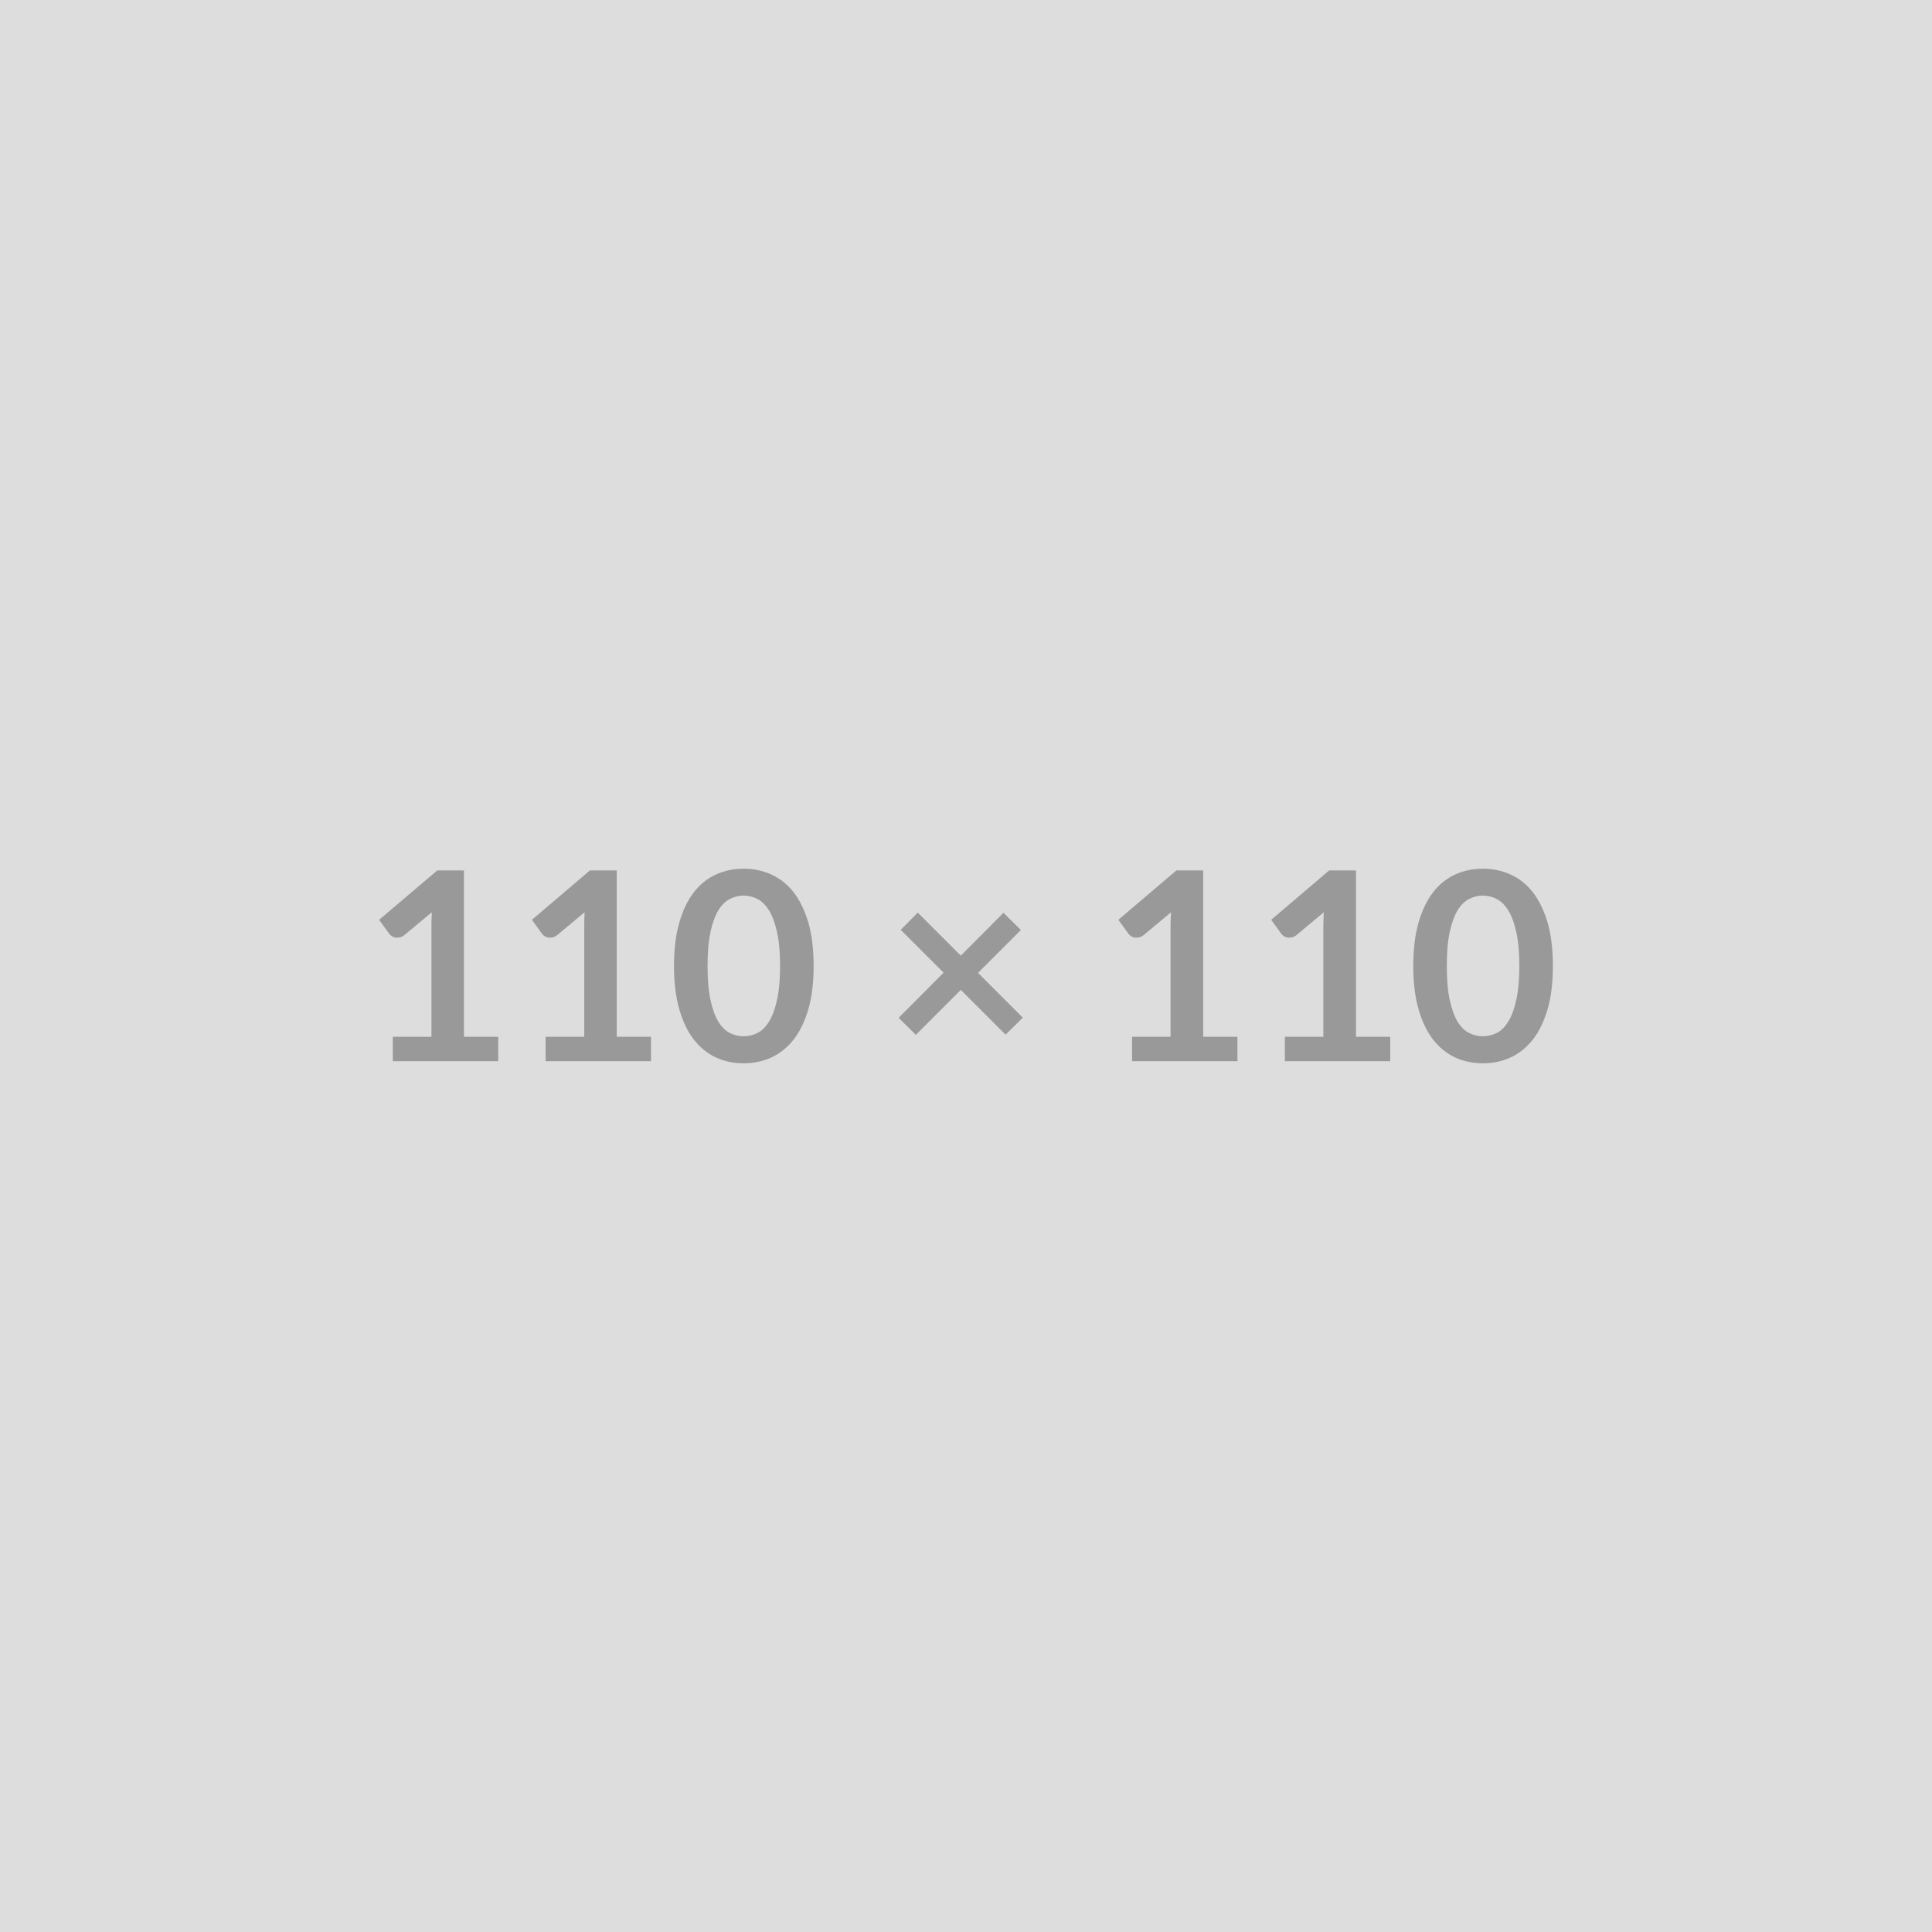
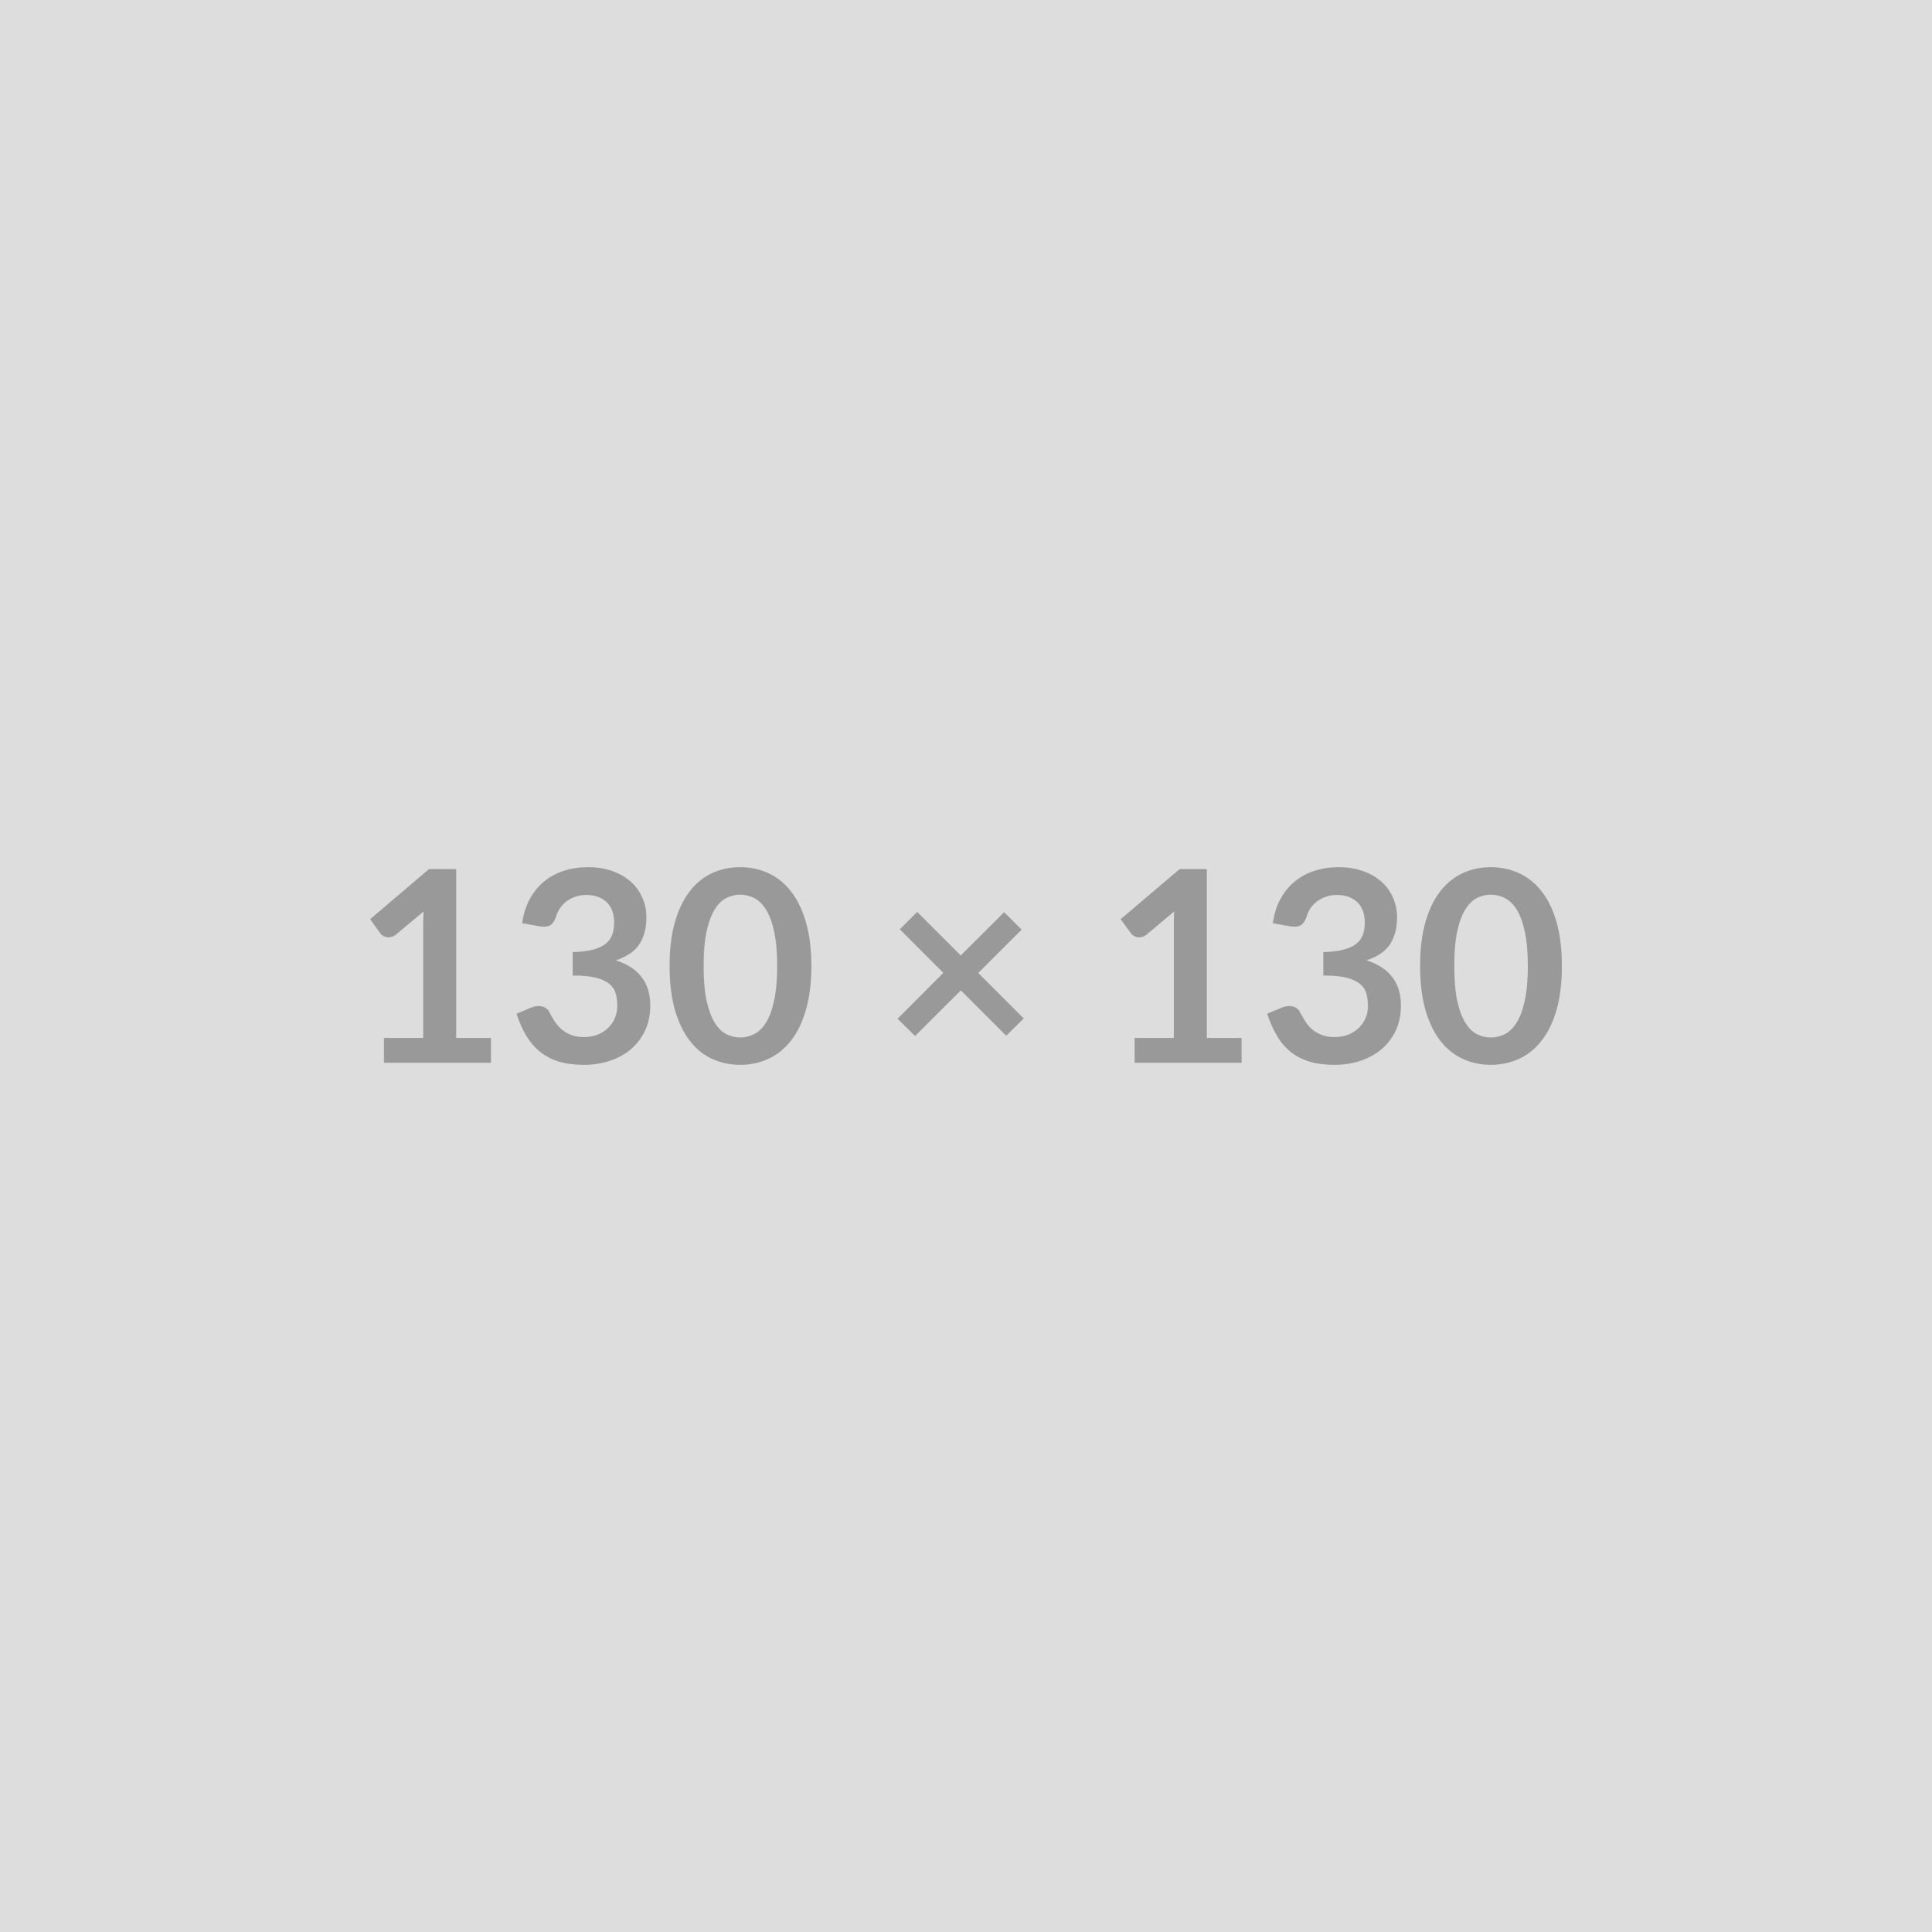
- <svg xmlns="http://www.w3.org/2000/svg" width="110" height="110" viewBox="0 0 110 110">
+ <svg xmlns="http://www.w3.org/2000/svg" width="130" height="130" viewBox="0 0 130 130">
  <rect width="100%" height="100%" fill="#DDDDDD" />
-   <path fill="#999999" d="M26.415 59.03h1.95v1.39h-6v-1.39h2.2v-6.32q0-.37.02-.77l-1.56 1.3q-.14.11-.27.13-.13.03-.25.01-.11-.02-.2-.08t-.14-.13l-.58-.8 3.31-2.81h1.52zm8.7 0h1.95v1.39h-6v-1.39h2.2v-6.32q0-.37.02-.77l-1.56 1.3q-.14.11-.27.13-.13.03-.25.01-.11-.02-.2-.08t-.14-.13l-.58-.8 3.3-2.81h1.53zM46.325 55q0 1.42-.3 2.46-.31 1.05-.84 1.73-.54.68-1.27 1.02-.73.33-1.58.33t-1.57-.33q-.73-.34-1.26-1.02t-.83-1.73q-.3-1.04-.3-2.46 0-1.43.3-2.47t.83-1.73q.53-.68 1.26-1.01.72-.33 1.57-.33t1.58.33 1.27 1.01q.53.69.84 1.73.3 1.04.3 2.47m-1.91 0q0-1.18-.18-1.95-.17-.77-.46-1.23t-.66-.64q-.38-.19-.78-.19t-.77.19q-.37.18-.66.64-.28.46-.45 1.23t-.17 1.95q0 1.17.17 1.95.17.77.45 1.23.29.46.66.64t.77.18.78-.18q.37-.18.66-.64t.46-1.23q.18-.78.18-1.95m13.82 2.94-.98.97-2.55-2.55-2.56 2.56-.98-.97 2.56-2.57-2.44-2.44.97-.98 2.45 2.45 2.43-2.44.99.98-2.44 2.44zm10.27 1.09h1.95v1.39h-6v-1.39h2.19v-6.32q0-.37.03-.77l-1.56 1.3q-.14.11-.27.13-.13.03-.25.01-.11-.02-.2-.08t-.14-.13l-.58-.8 3.3-2.81h1.53zm8.7 0h1.95v1.39h-6v-1.39h2.19v-6.32q0-.37.03-.77l-1.56 1.3q-.14.11-.27.13-.13.03-.25.01-.11-.02-.2-.08t-.14-.13l-.58-.8 3.3-2.81h1.53zM88.415 55q0 1.42-.3 2.46-.31 1.05-.84 1.73-.54.68-1.27 1.02-.73.33-1.58.33t-1.57-.33q-.73-.34-1.26-1.02t-.83-1.73q-.3-1.04-.3-2.46 0-1.43.3-2.47t.83-1.73q.53-.68 1.26-1.01.72-.33 1.57-.33t1.58.33 1.27 1.01q.53.69.84 1.73.3 1.04.3 2.47m-1.91 0q0-1.18-.18-1.95-.17-.77-.46-1.23t-.66-.64q-.38-.19-.78-.19t-.77.19q-.37.18-.66.64-.28.46-.45 1.23t-.17 1.95q0 1.17.17 1.95.17.77.45 1.23.29.46.66.64t.77.18.78-.18q.37-.18.66-.64t.46-1.23q.18-.78.18-1.95" />
+   <path fill="#999999" d="M30.695 69.84h2.34v1.67h-7.2v-1.67h2.64v-7.58q0-.45.03-.93l-1.88 1.57q-.16.12-.32.15-.15.04-.29.01t-.25-.1q-.11-.06-.16-.14l-.7-.97 3.96-3.37h1.83zm5.61-7.51-1.17-.21q.13-.93.52-1.64t.97-1.18 1.33-.71 1.62-.24q.9 0 1.62.26.72.25 1.24.71.51.45.78 1.07.28.61.28 1.32 0 .62-.14 1.09t-.4.83q-.26.35-.65.59t-.87.4q1.17.37 1.74 1.13.58.76.58 1.9 0 .97-.36 1.72-.36.74-.97 1.25t-1.42.77q-.8.26-1.71.26-.98 0-1.71-.22-.72-.23-1.26-.67t-.92-1.08-.65-1.47l.98-.41q.39-.16.73-.08.33.07.49.36.16.32.35.62.2.31.47.55.27.23.63.38t.87.15q.56 0 .99-.18.42-.19.7-.48.29-.3.43-.67.14-.36.14-.73 0-.47-.1-.85t-.42-.65q-.31-.27-.9-.43-.59-.15-1.58-.15v-1.58q.82-.01 1.36-.16.54-.14.86-.4.32-.25.44-.61.13-.36.13-.79 0-.92-.51-1.4-.52-.48-1.37-.48-.4 0-.73.12-.33.11-.6.31-.26.2-.44.47t-.27.6q-.16.41-.4.55-.25.13-.7.06M54.595 65q0 1.7-.37 2.96-.36 1.25-1.01 2.07-.64.82-1.52 1.22-.87.4-1.89.4t-1.89-.4-1.5-1.22q-.64-.82-1-2.07-.36-1.26-.36-2.96 0-1.71.36-2.96t1-2.07q.63-.82 1.5-1.22t1.89-.4 1.89.4q.88.4 1.52 1.22.65.82 1.01 2.07.37 1.25.37 2.96m-2.3 0q0-1.41-.21-2.34-.2-.92-.55-1.47t-.8-.77-.93-.22-.92.22q-.45.22-.79.77t-.55 1.47q-.2.93-.2 2.34 0 1.42.2 2.34.21.93.55 1.48t.79.77q.44.22.92.22t.93-.22.8-.77.55-1.48q.21-.92.21-2.34m16.59 3.53-1.18 1.16-3.05-3.05-3.08 3.07-1.18-1.16 3.08-3.09-2.93-2.93 1.17-1.17 2.93 2.93 2.92-2.91 1.18 1.17-2.92 2.92zm12.32 1.31h2.34v1.67h-7.2v-1.67h2.64v-7.58q0-.45.02-.93l-1.87 1.57q-.16.12-.32.15-.16.04-.3.01-.13-.03-.24-.1-.11-.06-.16-.14l-.71-.97 3.97-3.37h1.83zm5.61-7.51-1.17-.21q.13-.93.52-1.64t.97-1.18 1.33-.71 1.61-.24q.9 0 1.63.26.72.25 1.24.71.51.45.78 1.07.28.61.28 1.32 0 .62-.14 1.09t-.4.83q-.26.35-.65.59t-.87.4q1.17.37 1.74 1.13.58.76.58 1.9 0 .97-.36 1.72-.36.74-.97 1.25-.62.51-1.42.77-.81.26-1.71.26-.98 0-1.71-.22-.73-.23-1.27-.67t-.91-1.08q-.38-.64-.65-1.47l.98-.41q.39-.16.72-.08.34.07.49.36.17.32.36.62.19.31.46.55.27.23.64.38.36.15.87.15.56 0 .99-.18.42-.19.7-.48.29-.3.43-.67.14-.36.14-.73 0-.47-.1-.85t-.42-.65q-.31-.27-.9-.43-.59-.15-1.58-.15v-1.58q.82-.01 1.36-.16.54-.14.86-.4.32-.25.44-.61.13-.36.13-.79 0-.92-.51-1.4-.52-.48-1.37-.48-.4 0-.73.12-.33.11-.6.31t-.45.47-.27.6q-.15.41-.4.55-.24.13-.69.06m18.28 2.67q0 1.7-.36 2.96-.36 1.25-1.01 2.07-.64.82-1.52 1.22t-1.89.4q-1.02 0-1.89-.4t-1.51-1.22-1-2.07q-.36-1.26-.36-2.96 0-1.71.36-2.96t1-2.07 1.51-1.22 1.89-.4q1.01 0 1.89.4t1.52 1.22q.65.82 1.01 2.07t.36 2.96m-2.29 0q0-1.41-.21-2.34-.2-.92-.55-1.47t-.8-.77-.93-.22-.93.22q-.44.22-.78.77-.35.55-.55 1.47-.2.93-.2 2.34 0 1.42.2 2.34.2.93.55 1.48.34.55.78.77.45.22.93.22t.93-.22.8-.77.55-1.48q.21-.92.21-2.34" />
</svg>
